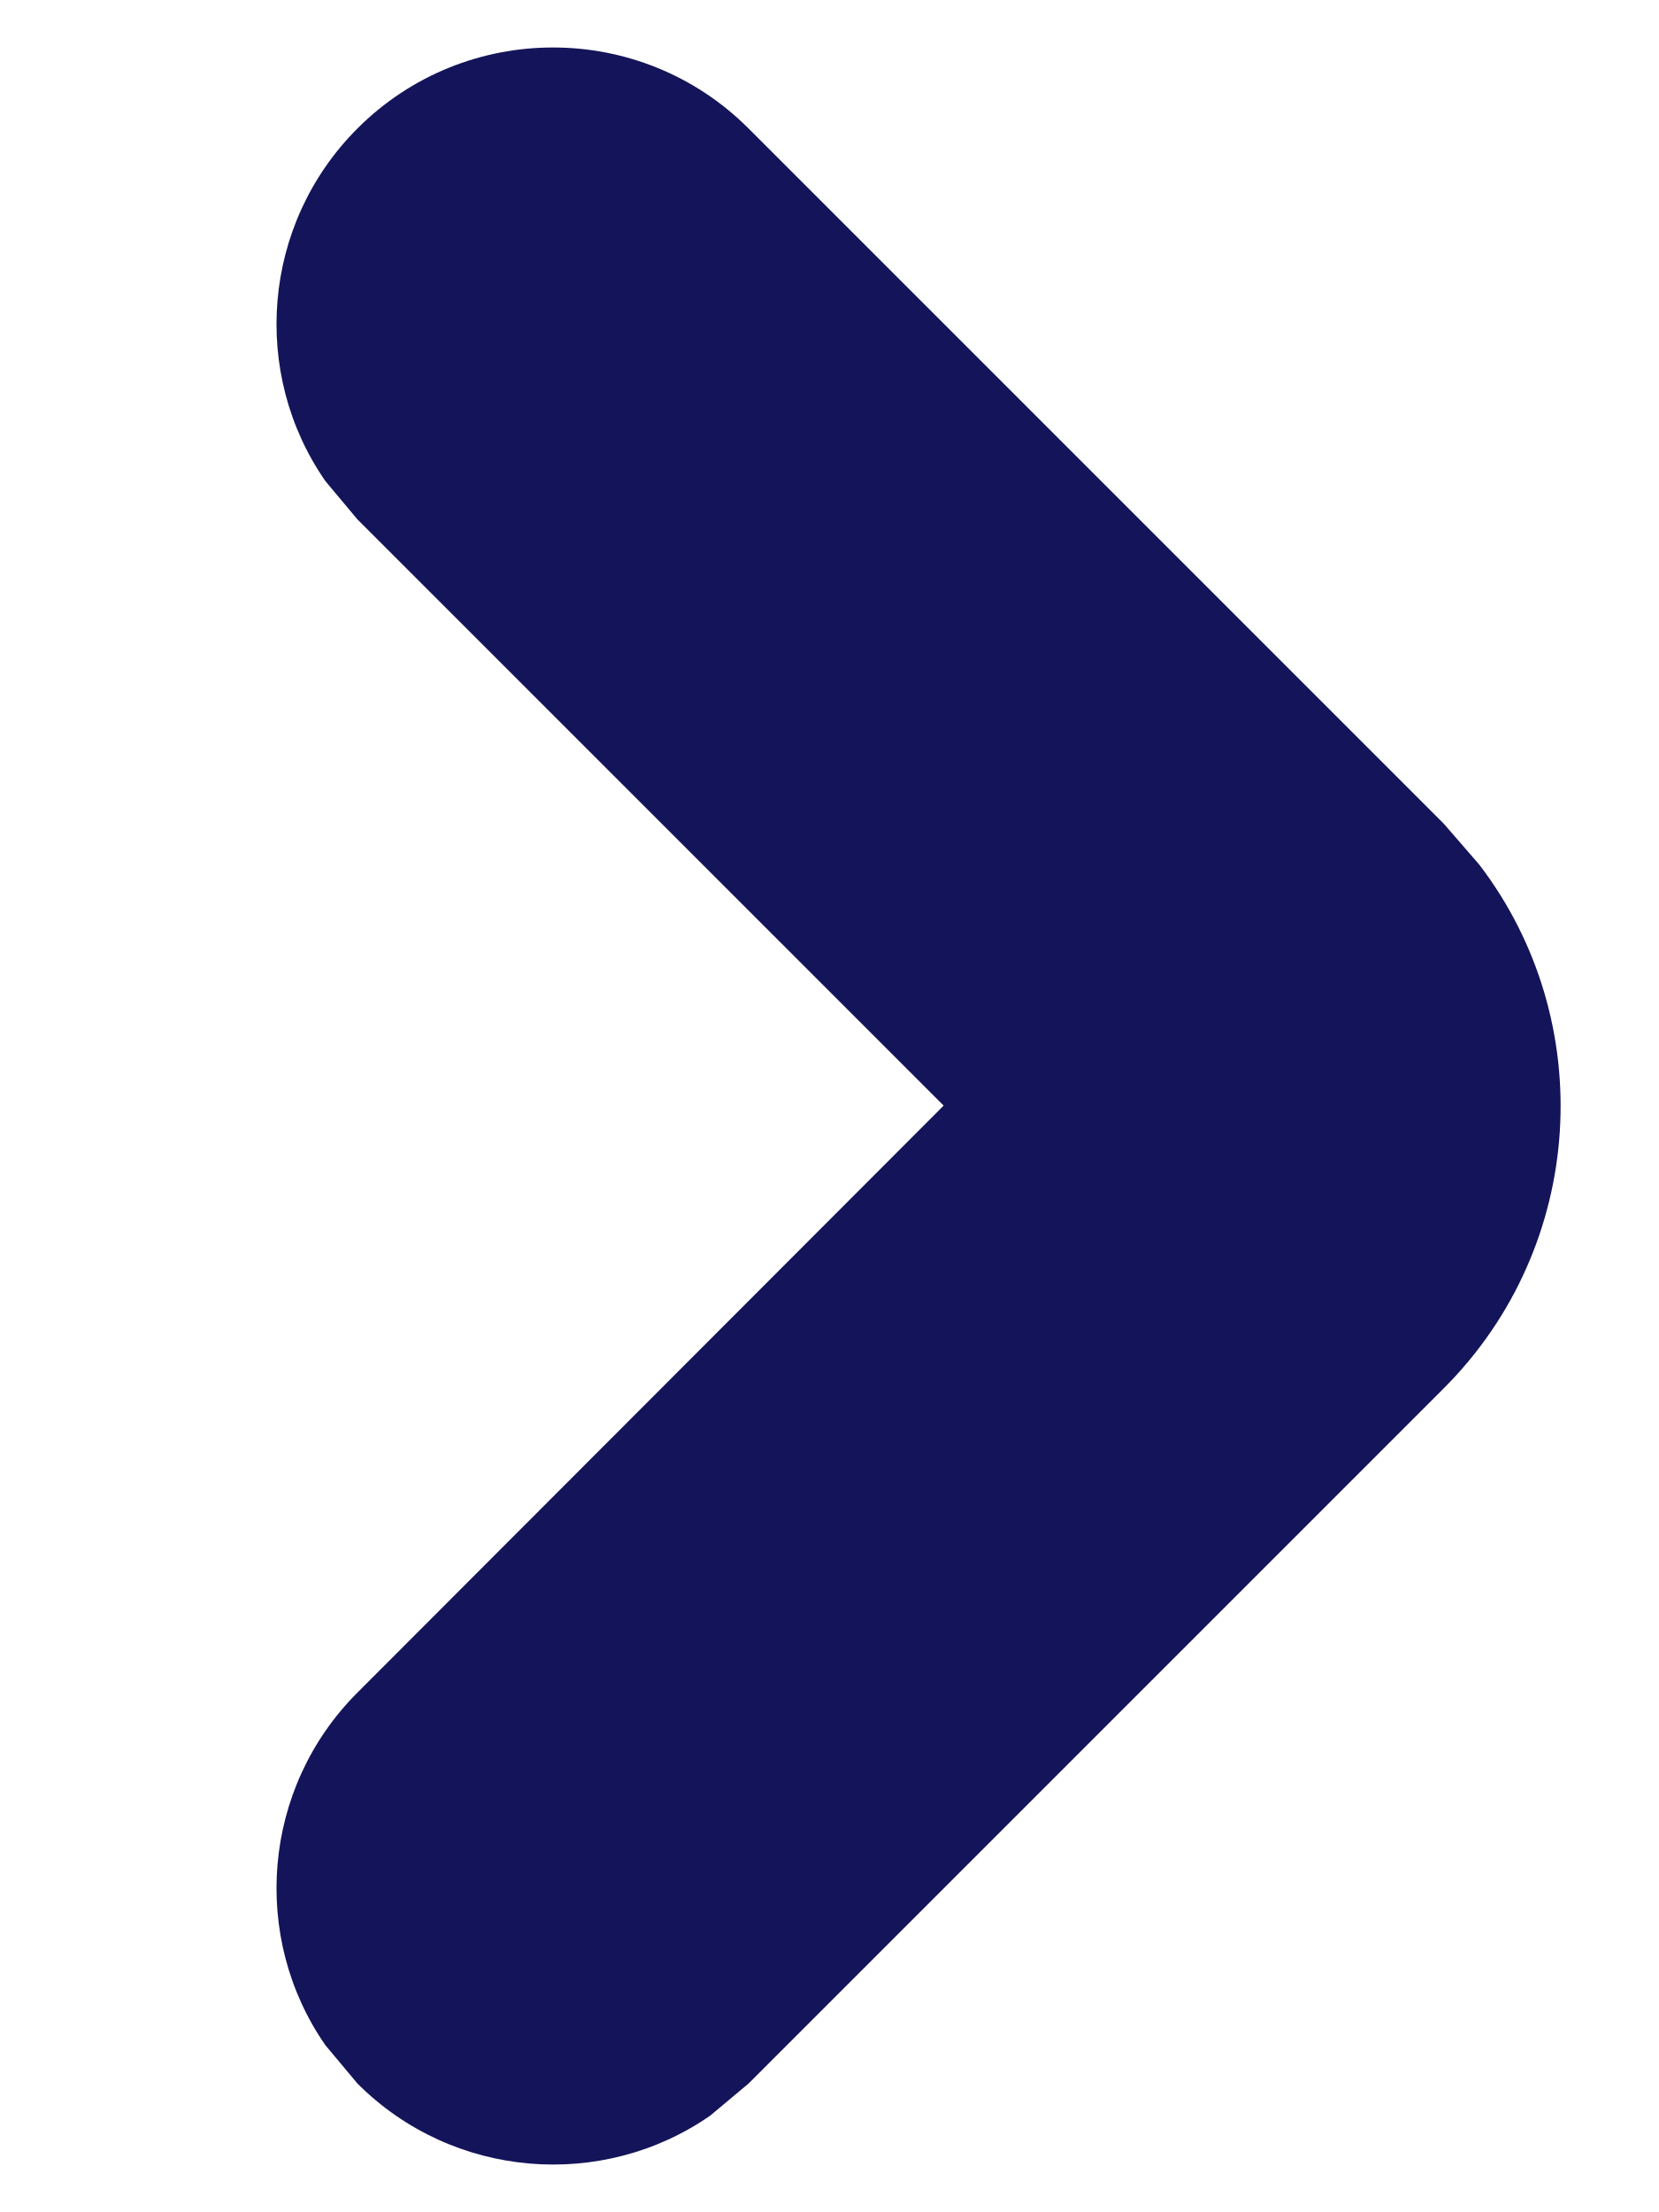
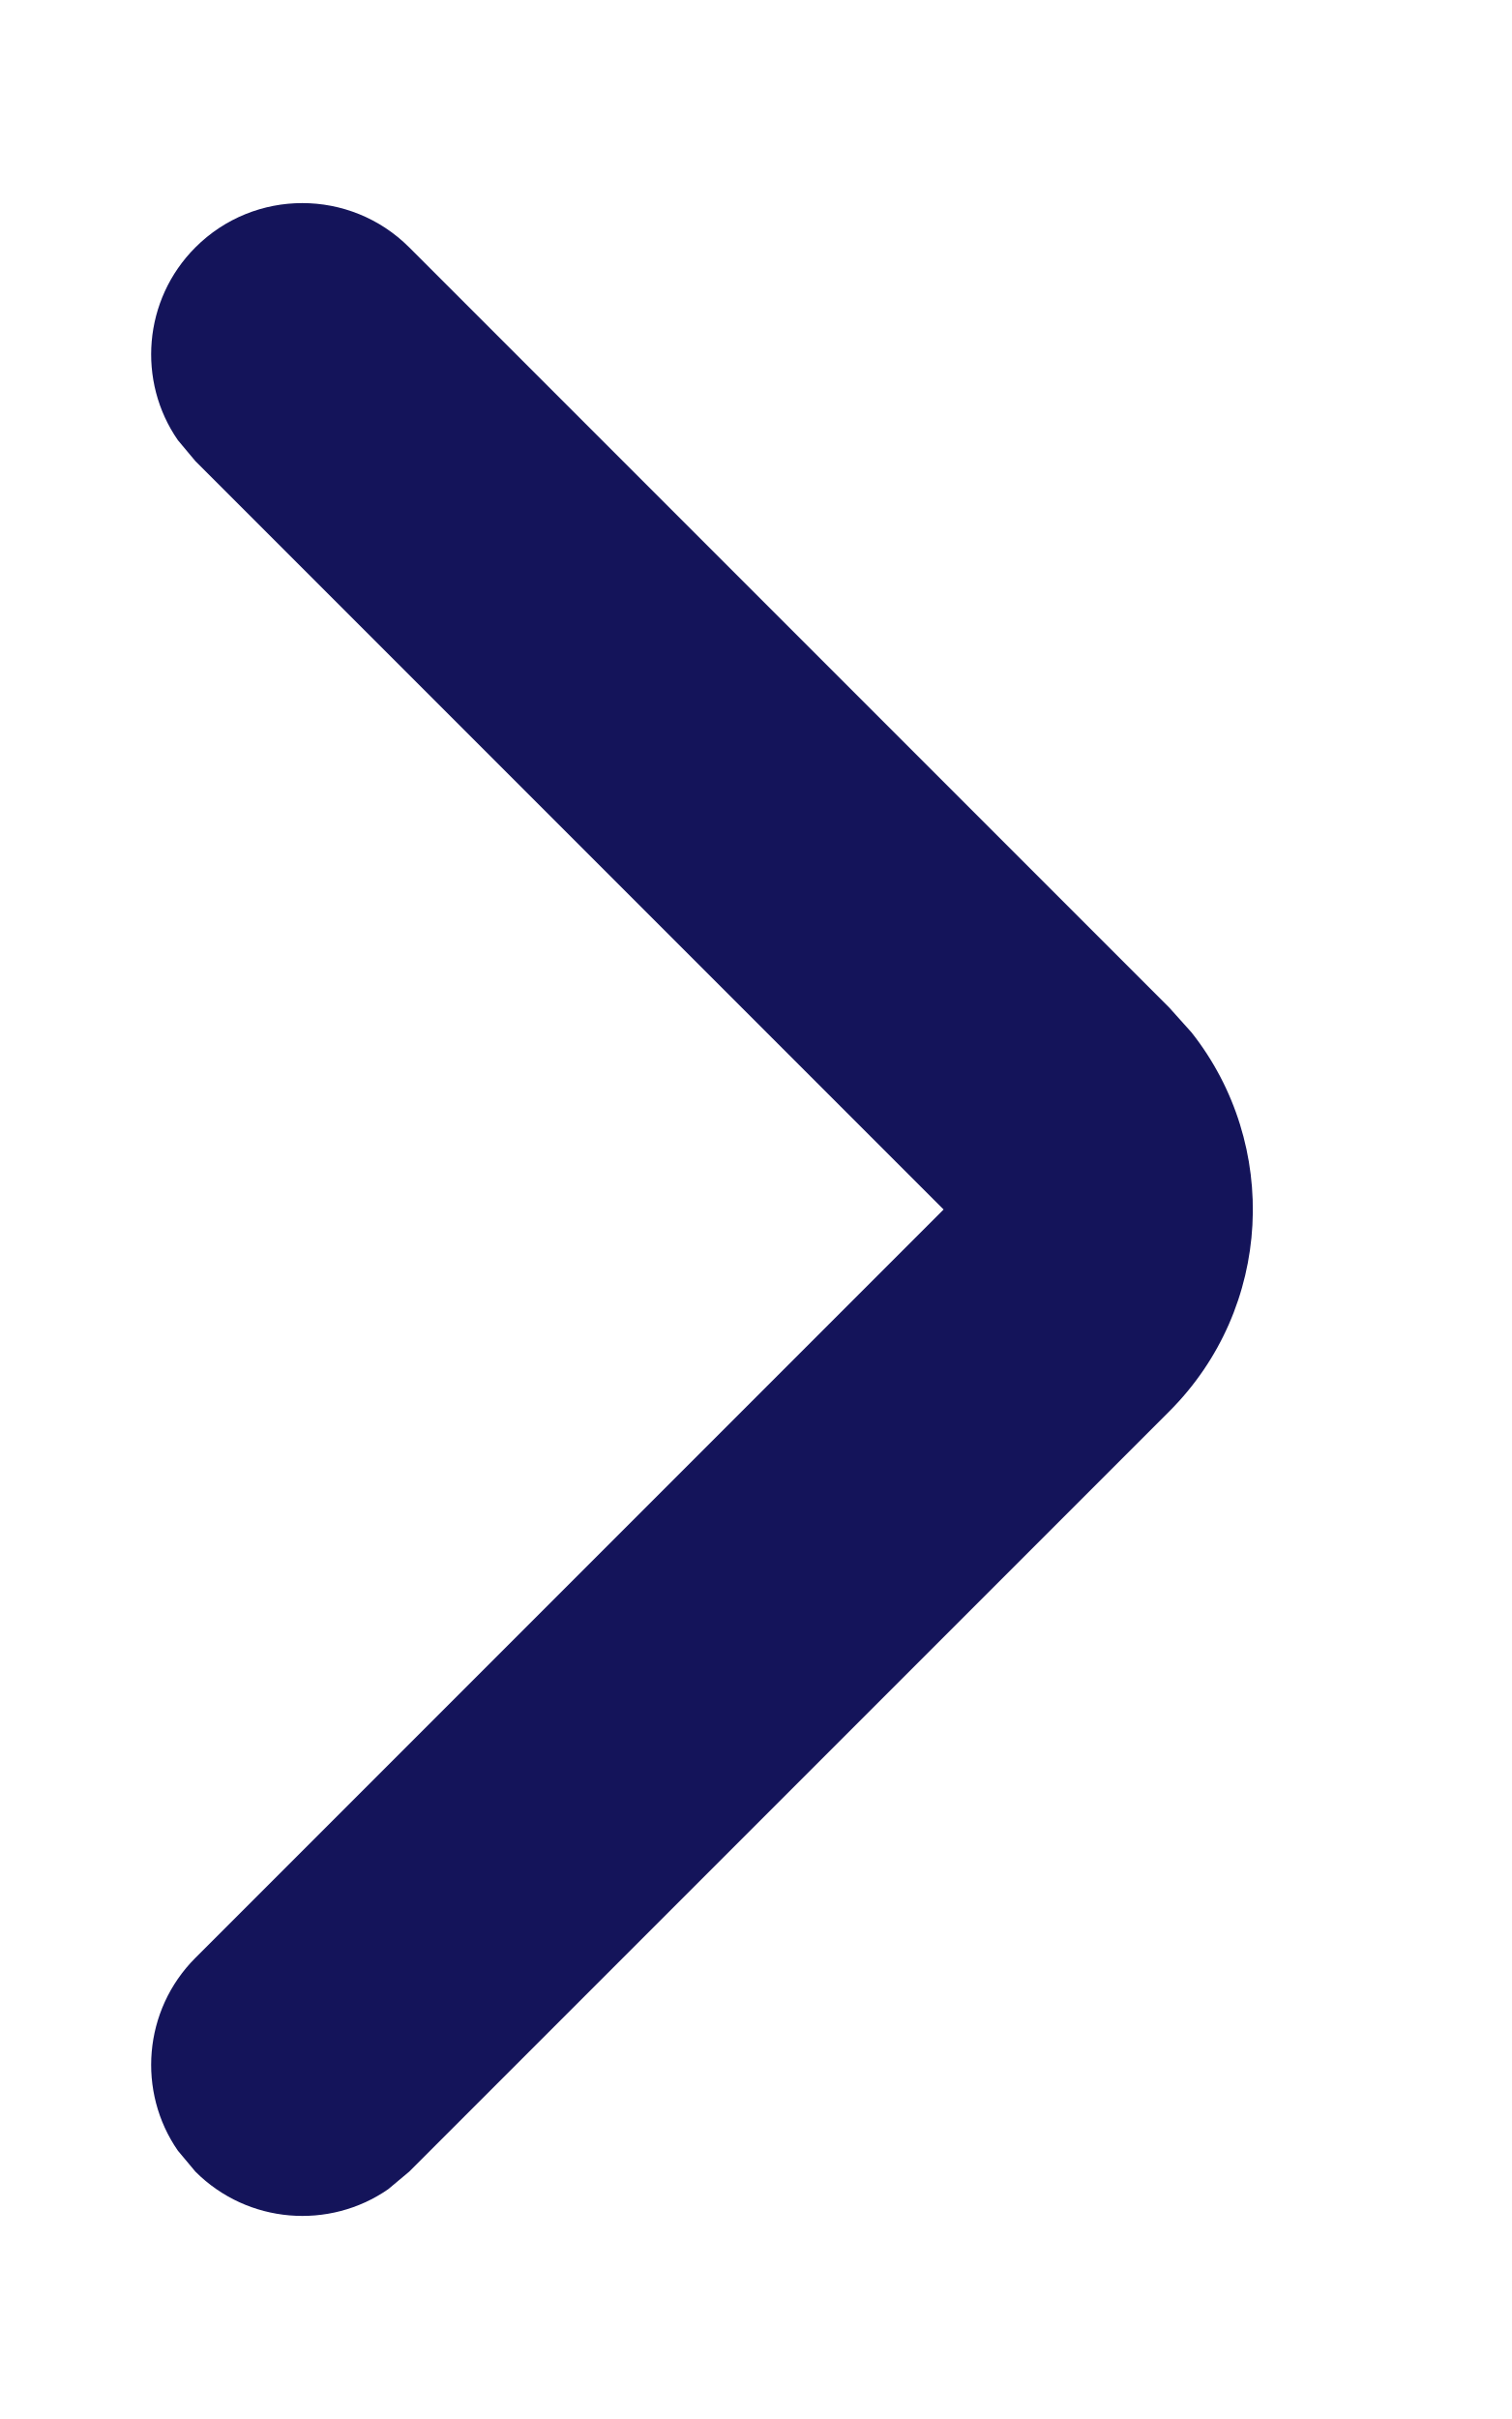
- <svg xmlns="http://www.w3.org/2000/svg" width="3px" height="4px" viewBox="0 0 3 4" version="1.1">
+ <svg xmlns="http://www.w3.org/2000/svg" width="5px" height="8px" viewBox="0 0 5 8" version="1.1">
  <g id="Product-Page" stroke="none" stroke-width="1" fill="none" fill-rule="evenodd">
-     <g id="Single-Product-Page-Update-Copy" transform="translate(-143, -252)" fill="#14145A" fill-rule="nonzero">
-       <path d="M143,252.5 C143.245,252.5 143.45,252.677 143.492,252.91 L143.5,253 L143.5,254.499 L145,254.5 C145.245,254.5 145.45,254.677 145.492,254.91 L145.5,255 C145.5,255.245 145.323,255.45 145.09,255.492 L145,255.5 L143.222,255.5 C142.857,255.5 142.554,255.228 142.507,254.876 L142.5,254.778 L142.5,253 C142.5,252.724 142.724,252.5 143,252.5 Z" id="Rectangle-Copy-16" transform="translate(144, 254) scale(-1, 1) rotate(-315) translate(-144, -254) " />
+     <g id="Single-Product-Page-Update-Copy" transform="translate(-217, -276)" fill="#14145A" fill-rule="nonzero">
+       <path d="M216,277.5 C216.245,277.5 216.45,277.677 216.492,277.91 L216.5,278 L216.5,281.5 L220,281.5 C220.245,281.5 220.45,281.677 220.492,281.91 L220.5,282 C220.5,282.245 220.323,282.45 220.09,282.492 L220,282.5 L216.444,282.5 C215.96,282.5 215.561,282.135 215.506,281.666 L215.5,281.556 L215.5,278 C215.5,277.724 215.724,277.5 216,277.5 Z" id="Rectangle-Copy-16" transform="translate(218, 280) scale(-1, 1) rotate(-315) translate(-218, -280) " />
    </g>
  </g>
</svg>
